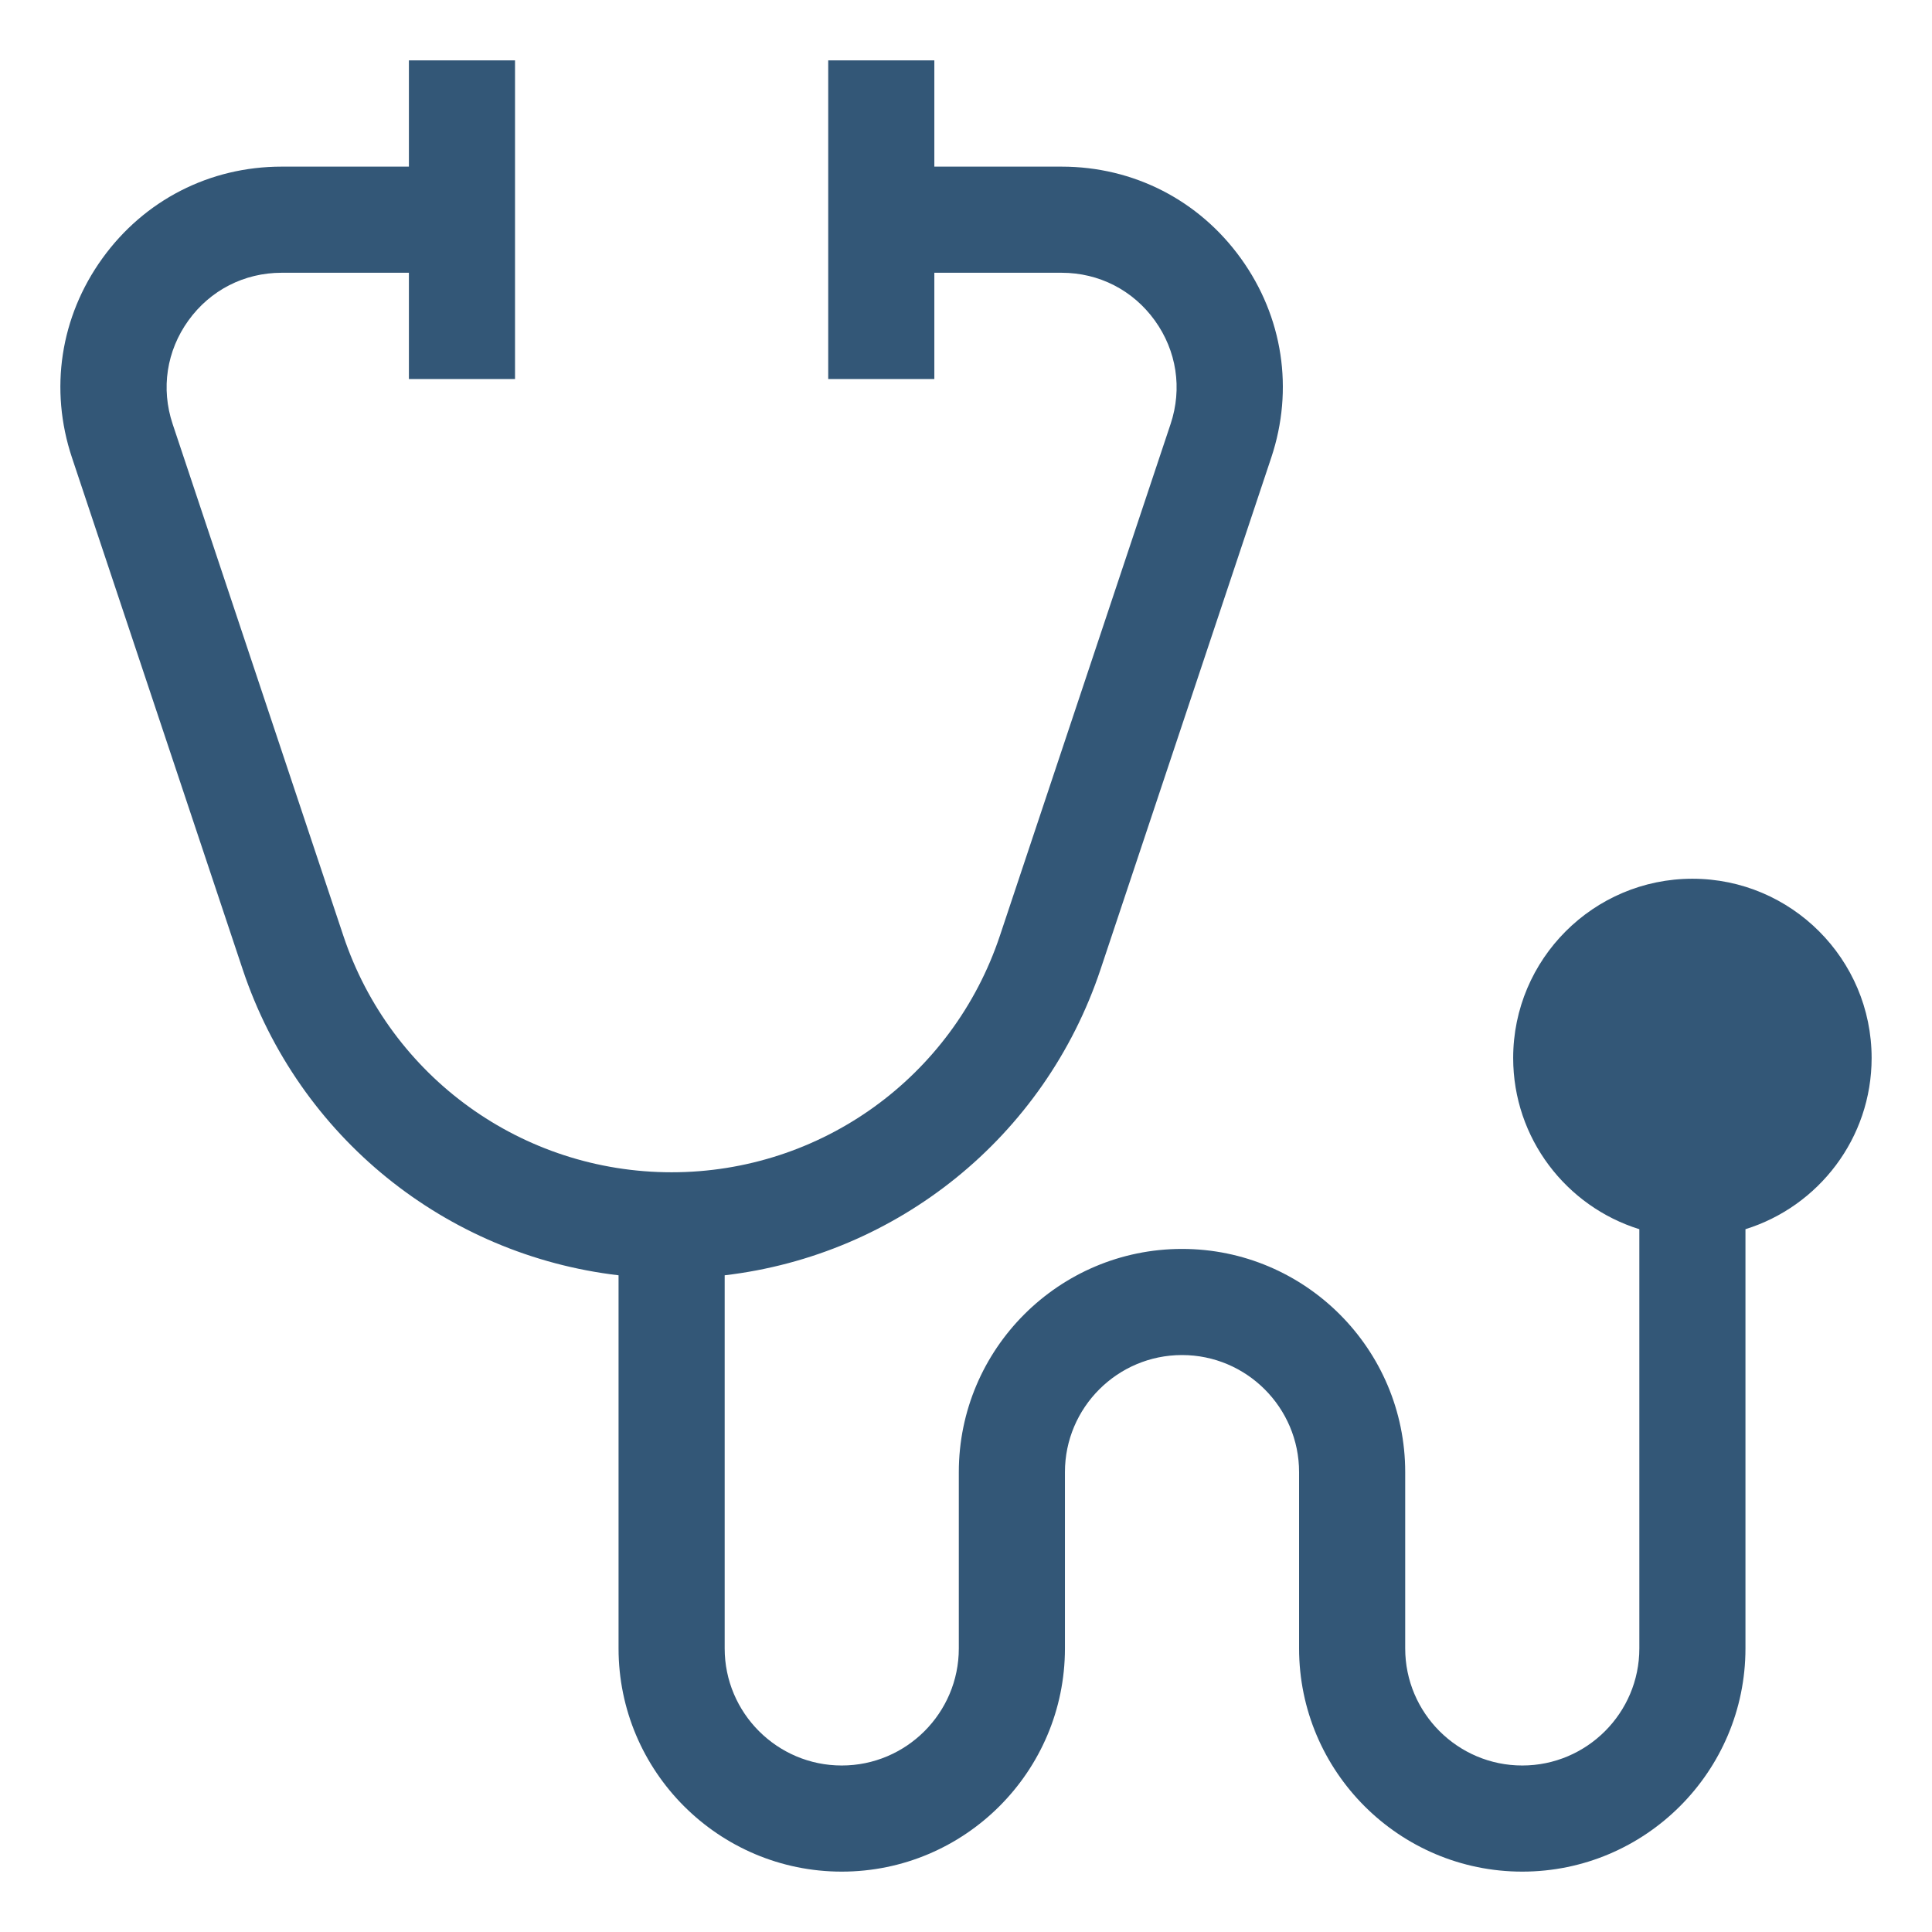
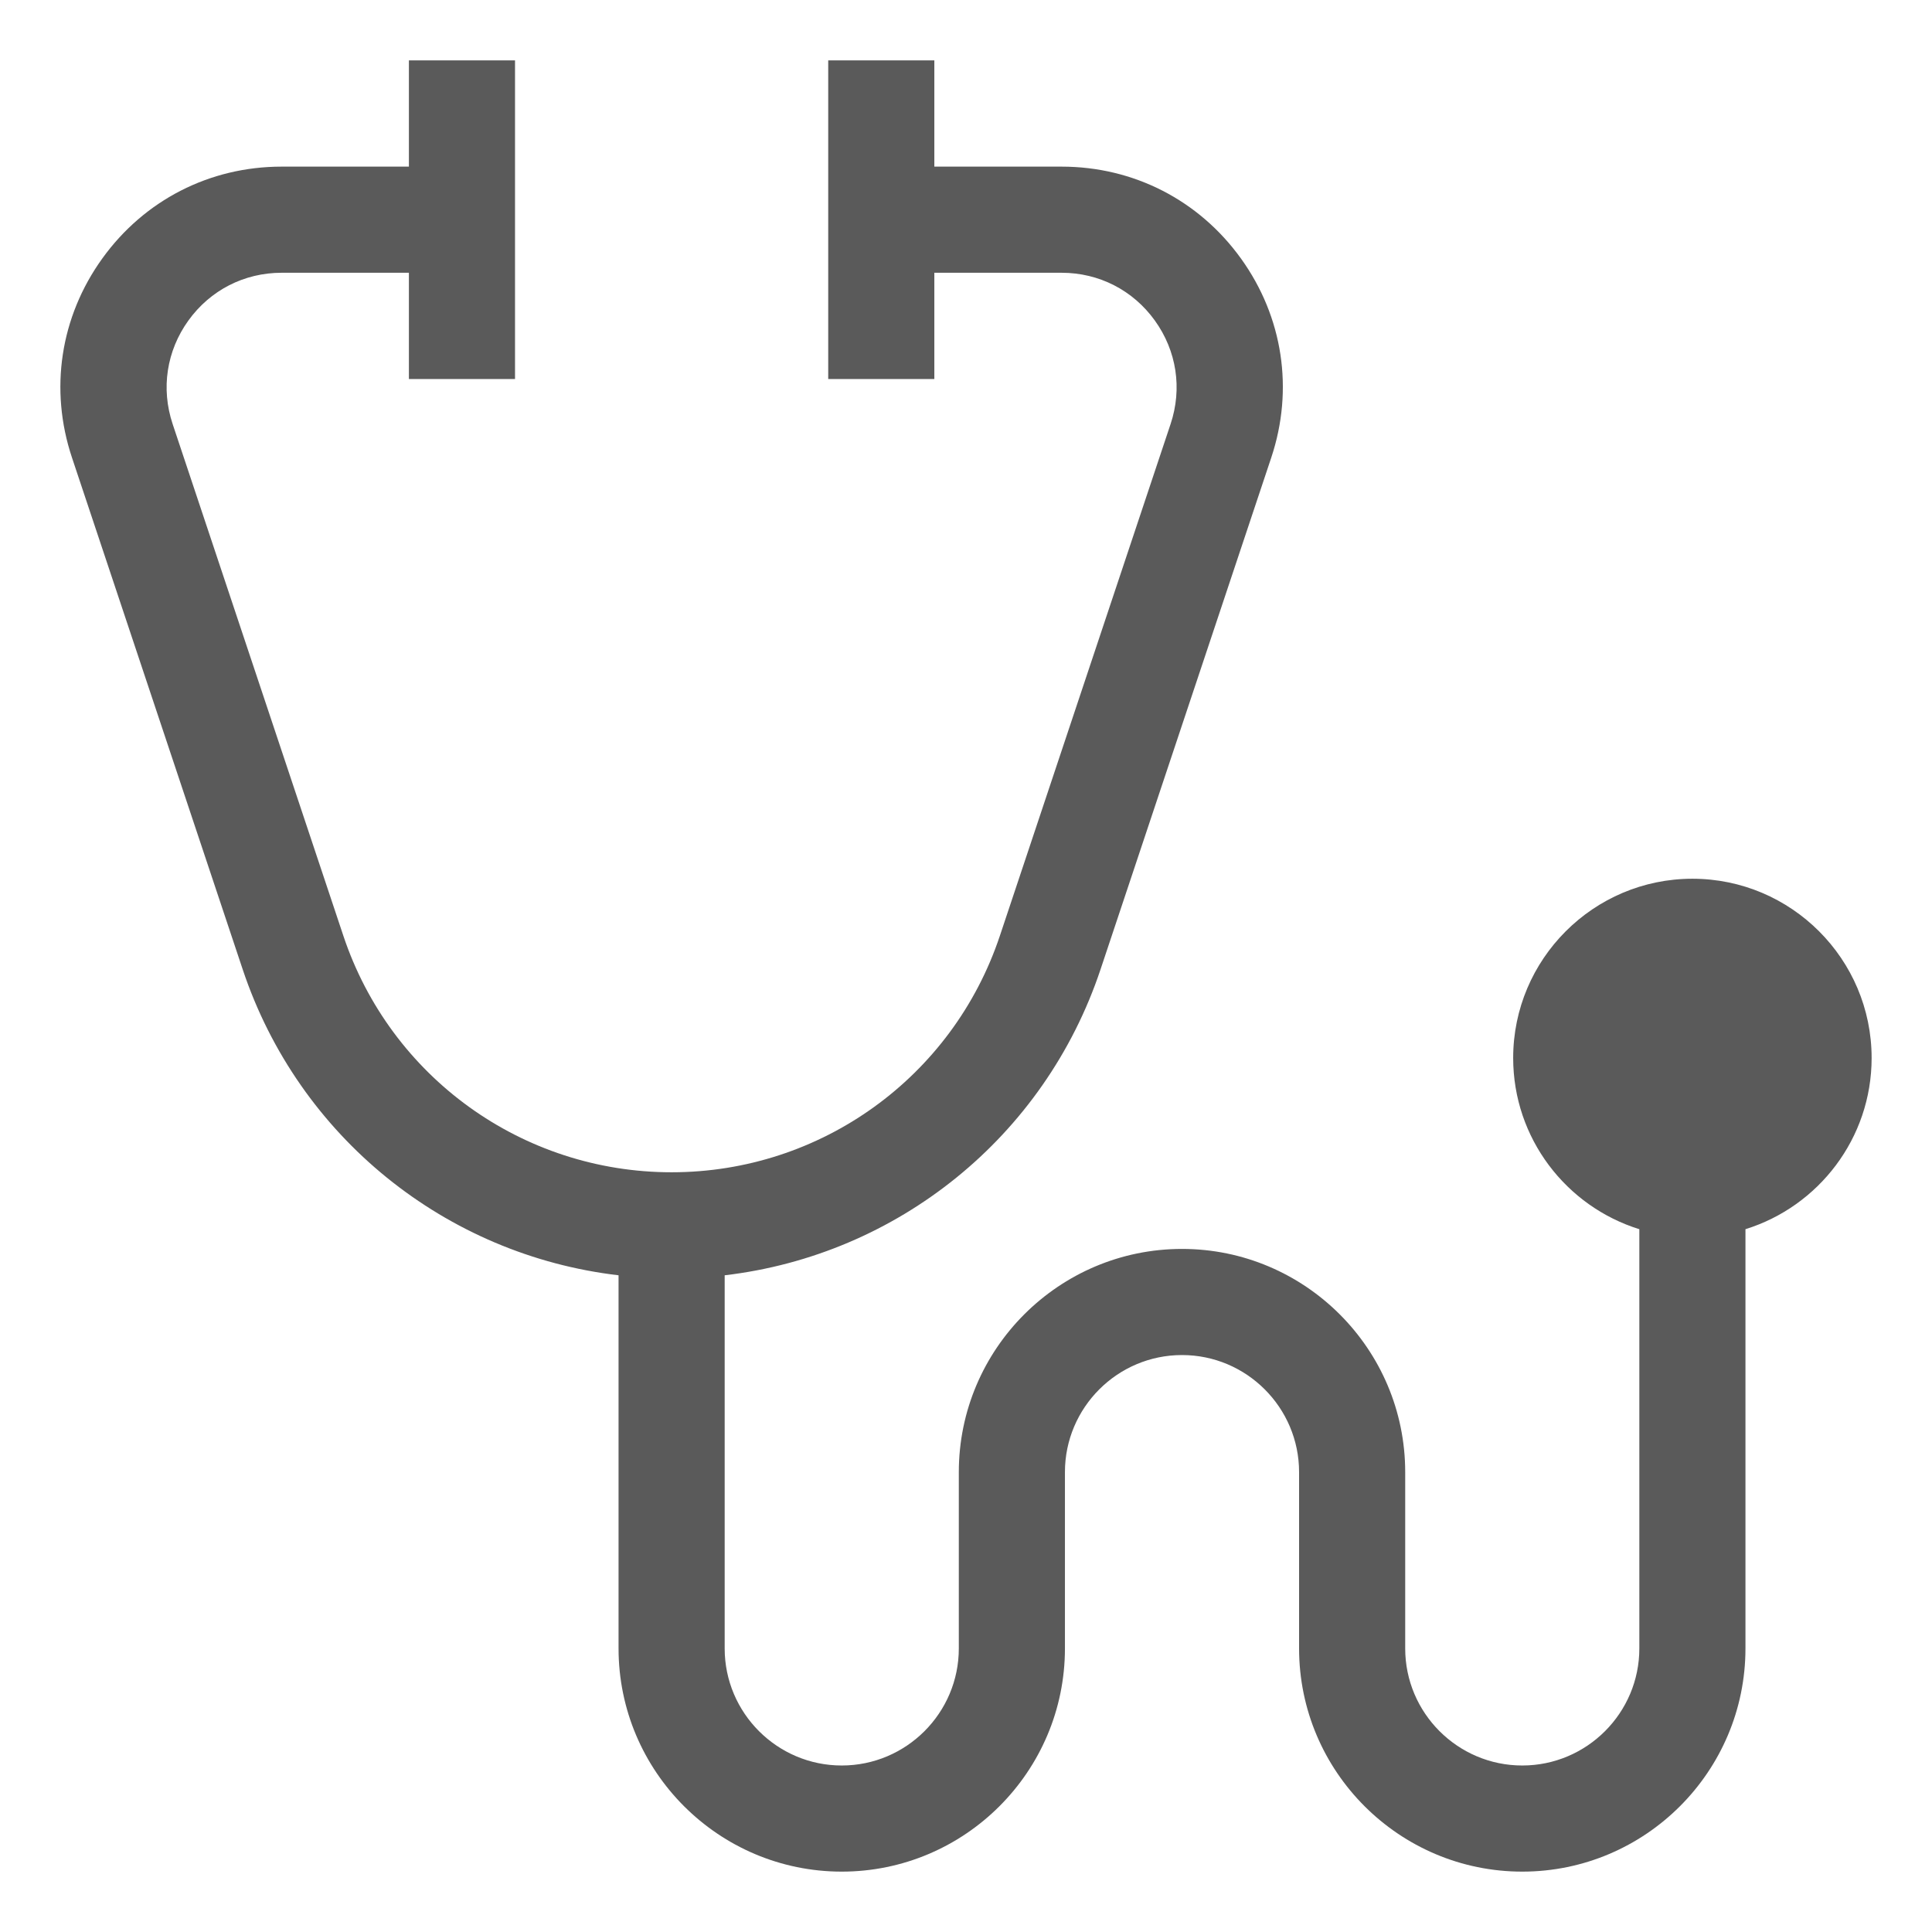
<svg xmlns="http://www.w3.org/2000/svg" version="1.1" id="Capa_1" x="0px" y="0px" viewBox="0 0 512.001 512.001" style="enable-background:new 0 0 512.001 512.001;" xml:space="preserve" width="512px" height="512px">
  <defs id="defs41" />
  <g id="g6" transform="matrix(0.9375021,0,0,0.9375586,15.9999,15.98503)" style="stroke-width:1.067">
    <g id="g4" style="stroke-width:1.067">
-       <path d="m 461.337,231.335 c -27.936,0 -50.663,22.728 -50.663,50.664 0,22.716 15.028,41.987 35.664,48.396 v 118.499 c 0,18.248 -14.846,33.093 -33.093,33.093 -18.247,0 -33.093,-14.845 -33.093,-33.093 v -49.831 c 0,-34.789 -28.303,-63.091 -63.092,-63.091 -34.789,0 -63.091,28.302 -63.091,63.091 v 49.831 c 0,18.248 -14.845,33.093 -33.093,33.093 -18.248,0 -33.093,-14.845 -33.093,-33.093 v -105.47 c 48.78,-5.721 90.424,-39.033 106.258,-86.494 L 342.29,112.299 C 348.723,93.015 345.596,72.495 333.712,56.002 321.827,39.509 303.353,30.051 283.024,30.051 H 247.05 V 0.016 H 217.052 V 90.083 H 247.05 V 60.049 h 35.973 c 10.567,0 20.173,4.917 26.35,13.491 6.179,8.573 7.805,19.241 4.46,29.265 l -48.249,144.631 c -13.342,39.998 -50.636,66.87 -92.799,66.87 -42.163,0 -79.457,-26.873 -92.8,-66.87 L 31.735,102.806 C 28.391,92.781 30.016,82.114 36.194,73.54 42.373,64.966 51.977,60.049 62.545,60.049 h 35.976 v 30.034 h 29.998 V 0.016 H 98.521 V 30.05 H 62.545 C 42.216,30.05 23.74,39.509 11.856,56.002 -0.028,72.495 -3.155,93.014 3.278,112.299 L 51.527,256.93 c 15.833,47.461 57.478,80.774 106.258,86.494 v 105.47 c 0,34.789 28.302,63.091 63.091,63.091 34.789,0 63.091,-28.302 63.091,-63.091 v -49.831 c 0,-18.248 14.846,-33.093 33.093,-33.093 18.248,0 33.094,14.845 33.094,33.093 v 49.831 c 0,34.789 28.302,63.091 63.091,63.091 34.789,0 63.091,-28.302 63.091,-63.091 V 330.395 C 496.971,323.986 512,304.716 512,281.999 c 10e-4,-27.937 -22.727,-50.664 -50.663,-50.664 z" id="path2" style="fill:#335777;stroke-width:1.067" />
+       <path d="m 461.337,231.335 c -27.936,0 -50.663,22.728 -50.663,50.664 0,22.716 15.028,41.987 35.664,48.396 v 118.499 c 0,18.248 -14.846,33.093 -33.093,33.093 -18.247,0 -33.093,-14.845 -33.093,-33.093 v -49.831 c 0,-34.789 -28.303,-63.091 -63.092,-63.091 -34.789,0 -63.091,28.302 -63.091,63.091 v 49.831 c 0,18.248 -14.845,33.093 -33.093,33.093 -18.248,0 -33.093,-14.845 -33.093,-33.093 v -105.47 c 48.78,-5.721 90.424,-39.033 106.258,-86.494 L 342.29,112.299 C 348.723,93.015 345.596,72.495 333.712,56.002 321.827,39.509 303.353,30.051 283.024,30.051 H 247.05 V 0.016 H 217.052 V 90.083 H 247.05 V 60.049 h 35.973 c 10.567,0 20.173,4.917 26.35,13.491 6.179,8.573 7.805,19.241 4.46,29.265 l -48.249,144.631 c -13.342,39.998 -50.636,66.87 -92.799,66.87 -42.163,0 -79.457,-26.873 -92.8,-66.87 L 31.735,102.806 C 28.391,92.781 30.016,82.114 36.194,73.54 42.373,64.966 51.977,60.049 62.545,60.049 h 35.976 v 30.034 h 29.998 V 0.016 H 98.521 V 30.05 H 62.545 C 42.216,30.05 23.74,39.509 11.856,56.002 -0.028,72.495 -3.155,93.014 3.278,112.299 L 51.527,256.93 c 15.833,47.461 57.478,80.774 106.258,86.494 v 105.47 c 0,34.789 28.302,63.091 63.091,63.091 34.789,0 63.091,-28.302 63.091,-63.091 v -49.831 c 0,-18.248 14.846,-33.093 33.093,-33.093 18.248,0 33.094,14.845 33.094,33.093 v 49.831 c 0,34.789 28.302,63.091 63.091,63.091 34.789,0 63.091,-28.302 63.091,-63.091 V 330.395 C 496.971,323.986 512,304.716 512,281.999 c 10e-4,-27.937 -22.727,-50.664 -50.663,-50.664 z" id="path2" style="fill:#5A5A5A;stroke-width:1.067" />
    </g>
  </g>
  <g id="g8" />
  <g id="g10" />
  <g id="g12" />
  <g id="g14" />
  <g id="g16" />
  <g id="g18" />
  <g id="g20" />
  <g id="g22" />
  <g id="g24" />
  <g id="g26" />
  <g id="g28" />
  <g id="g30" />
  <g id="g32" />
  <g id="g34" />
  <g id="g36" />
</svg>
